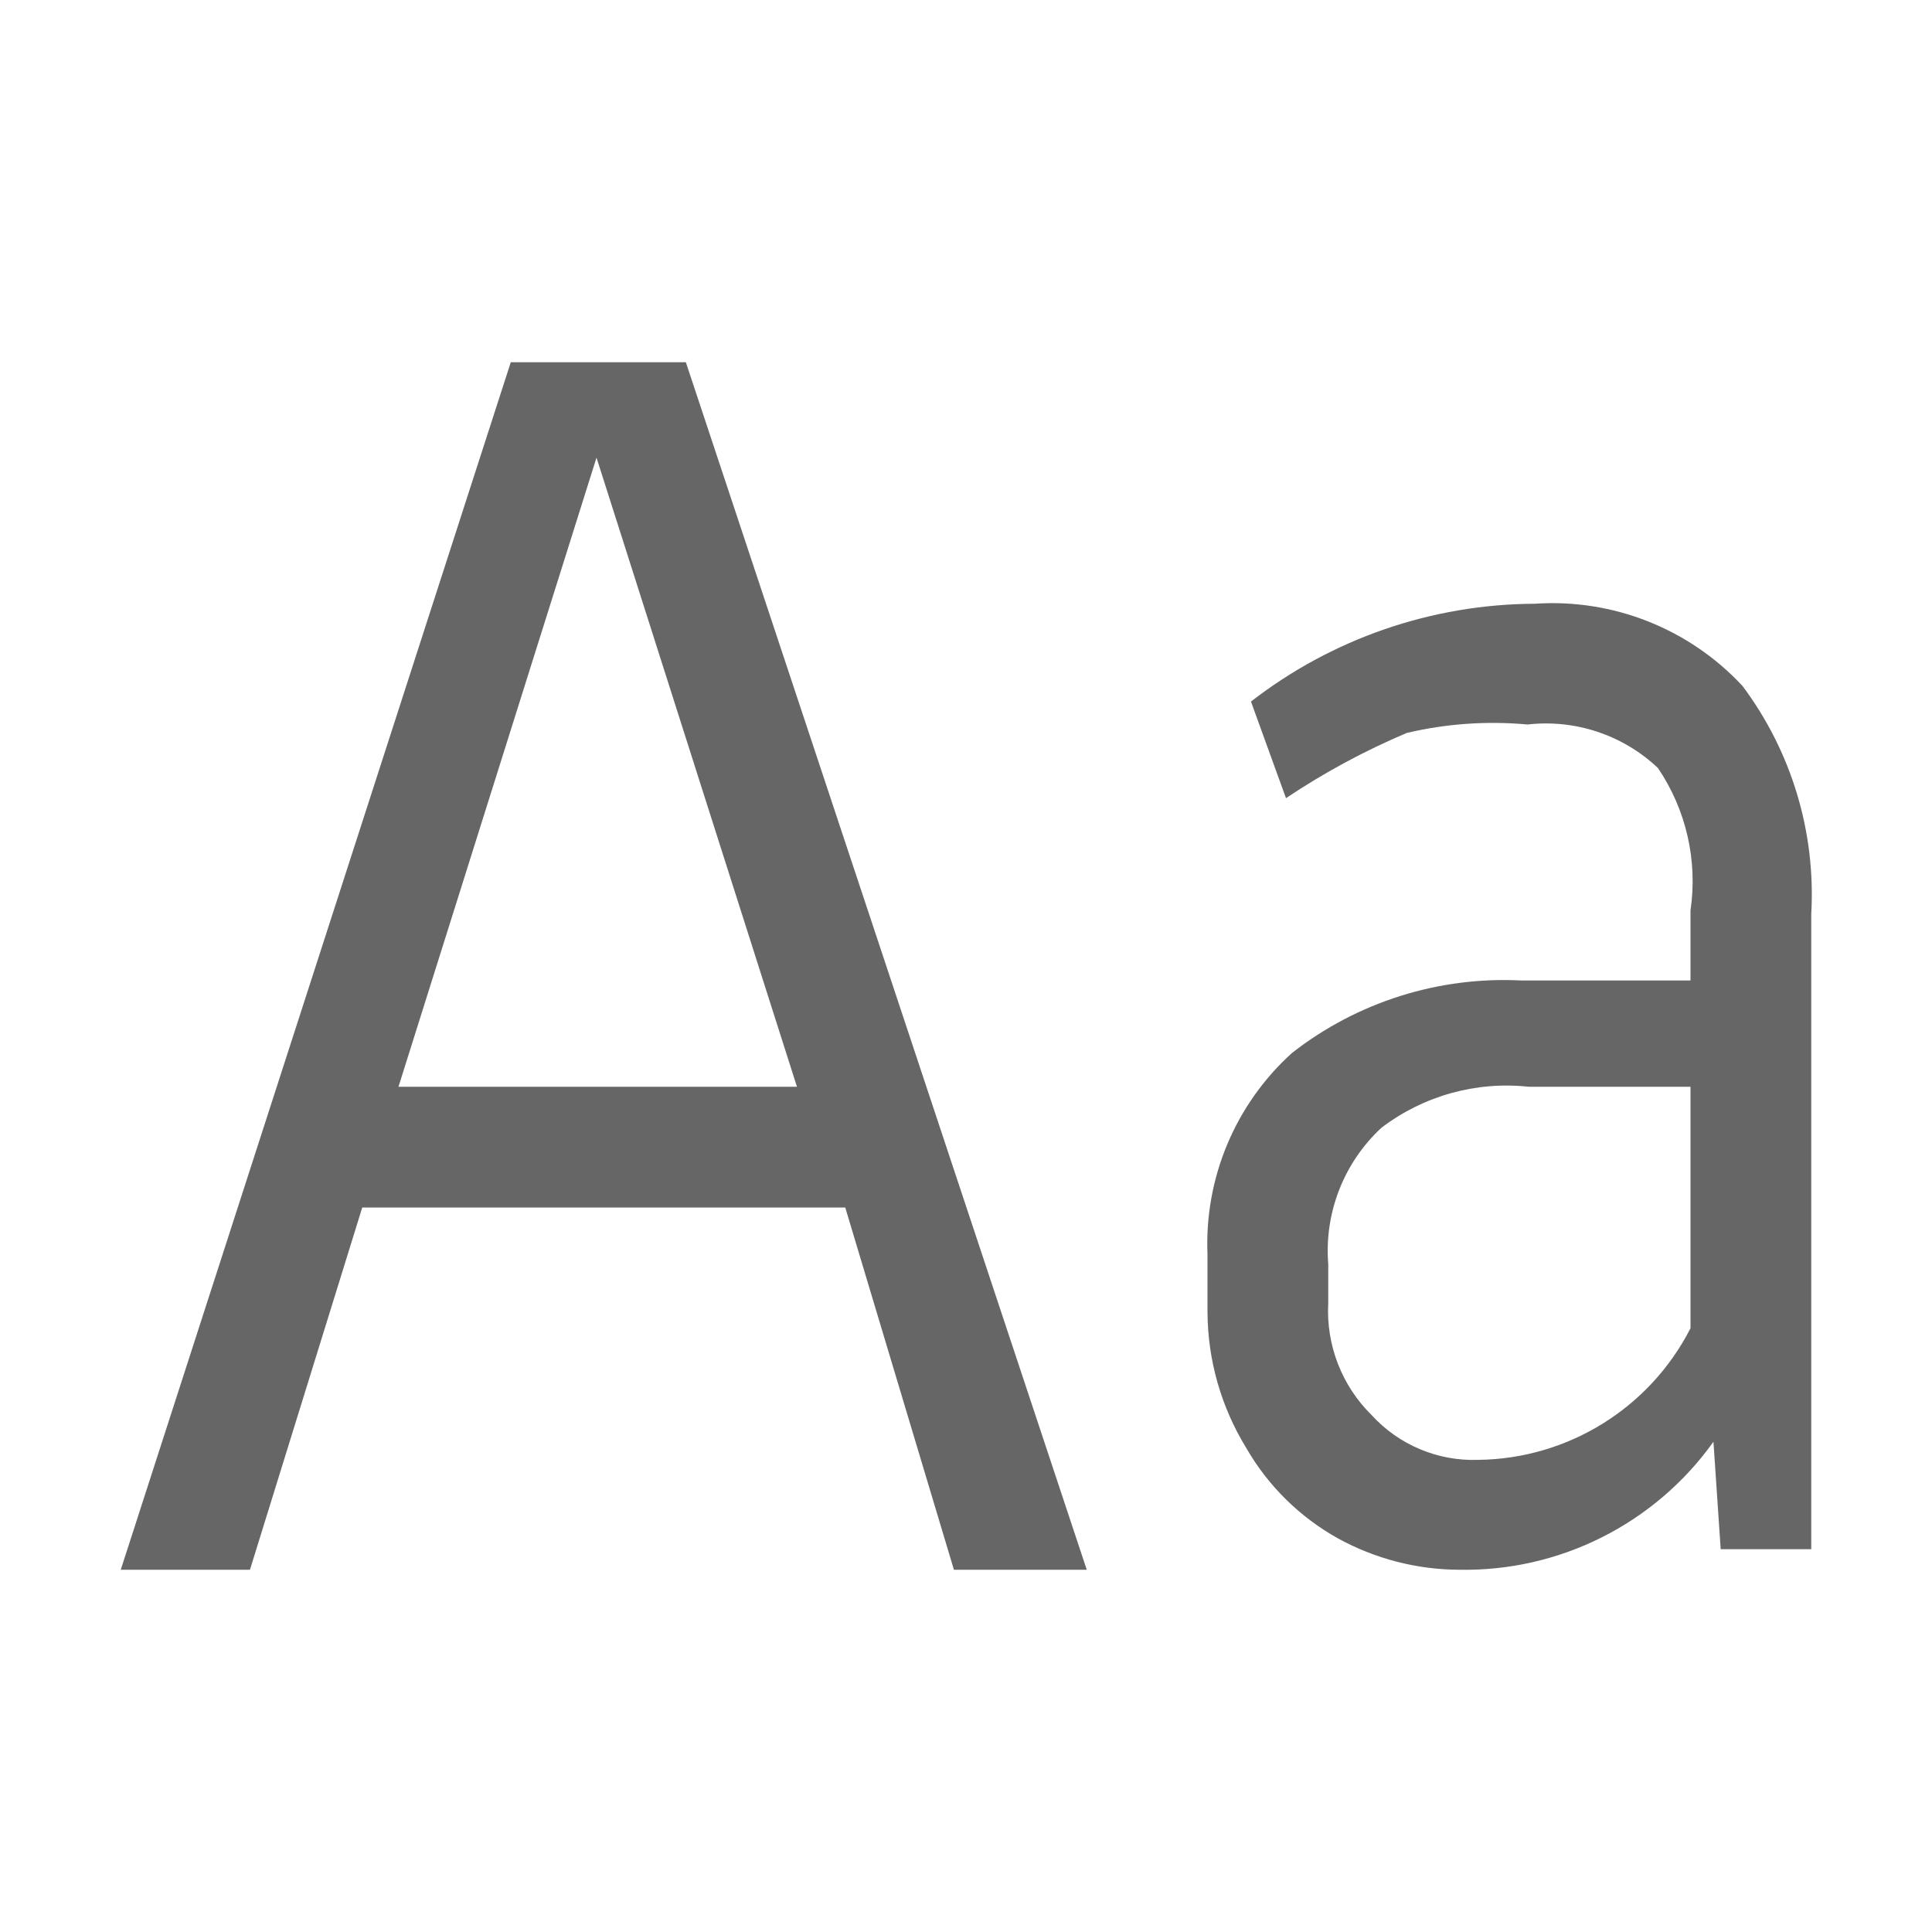
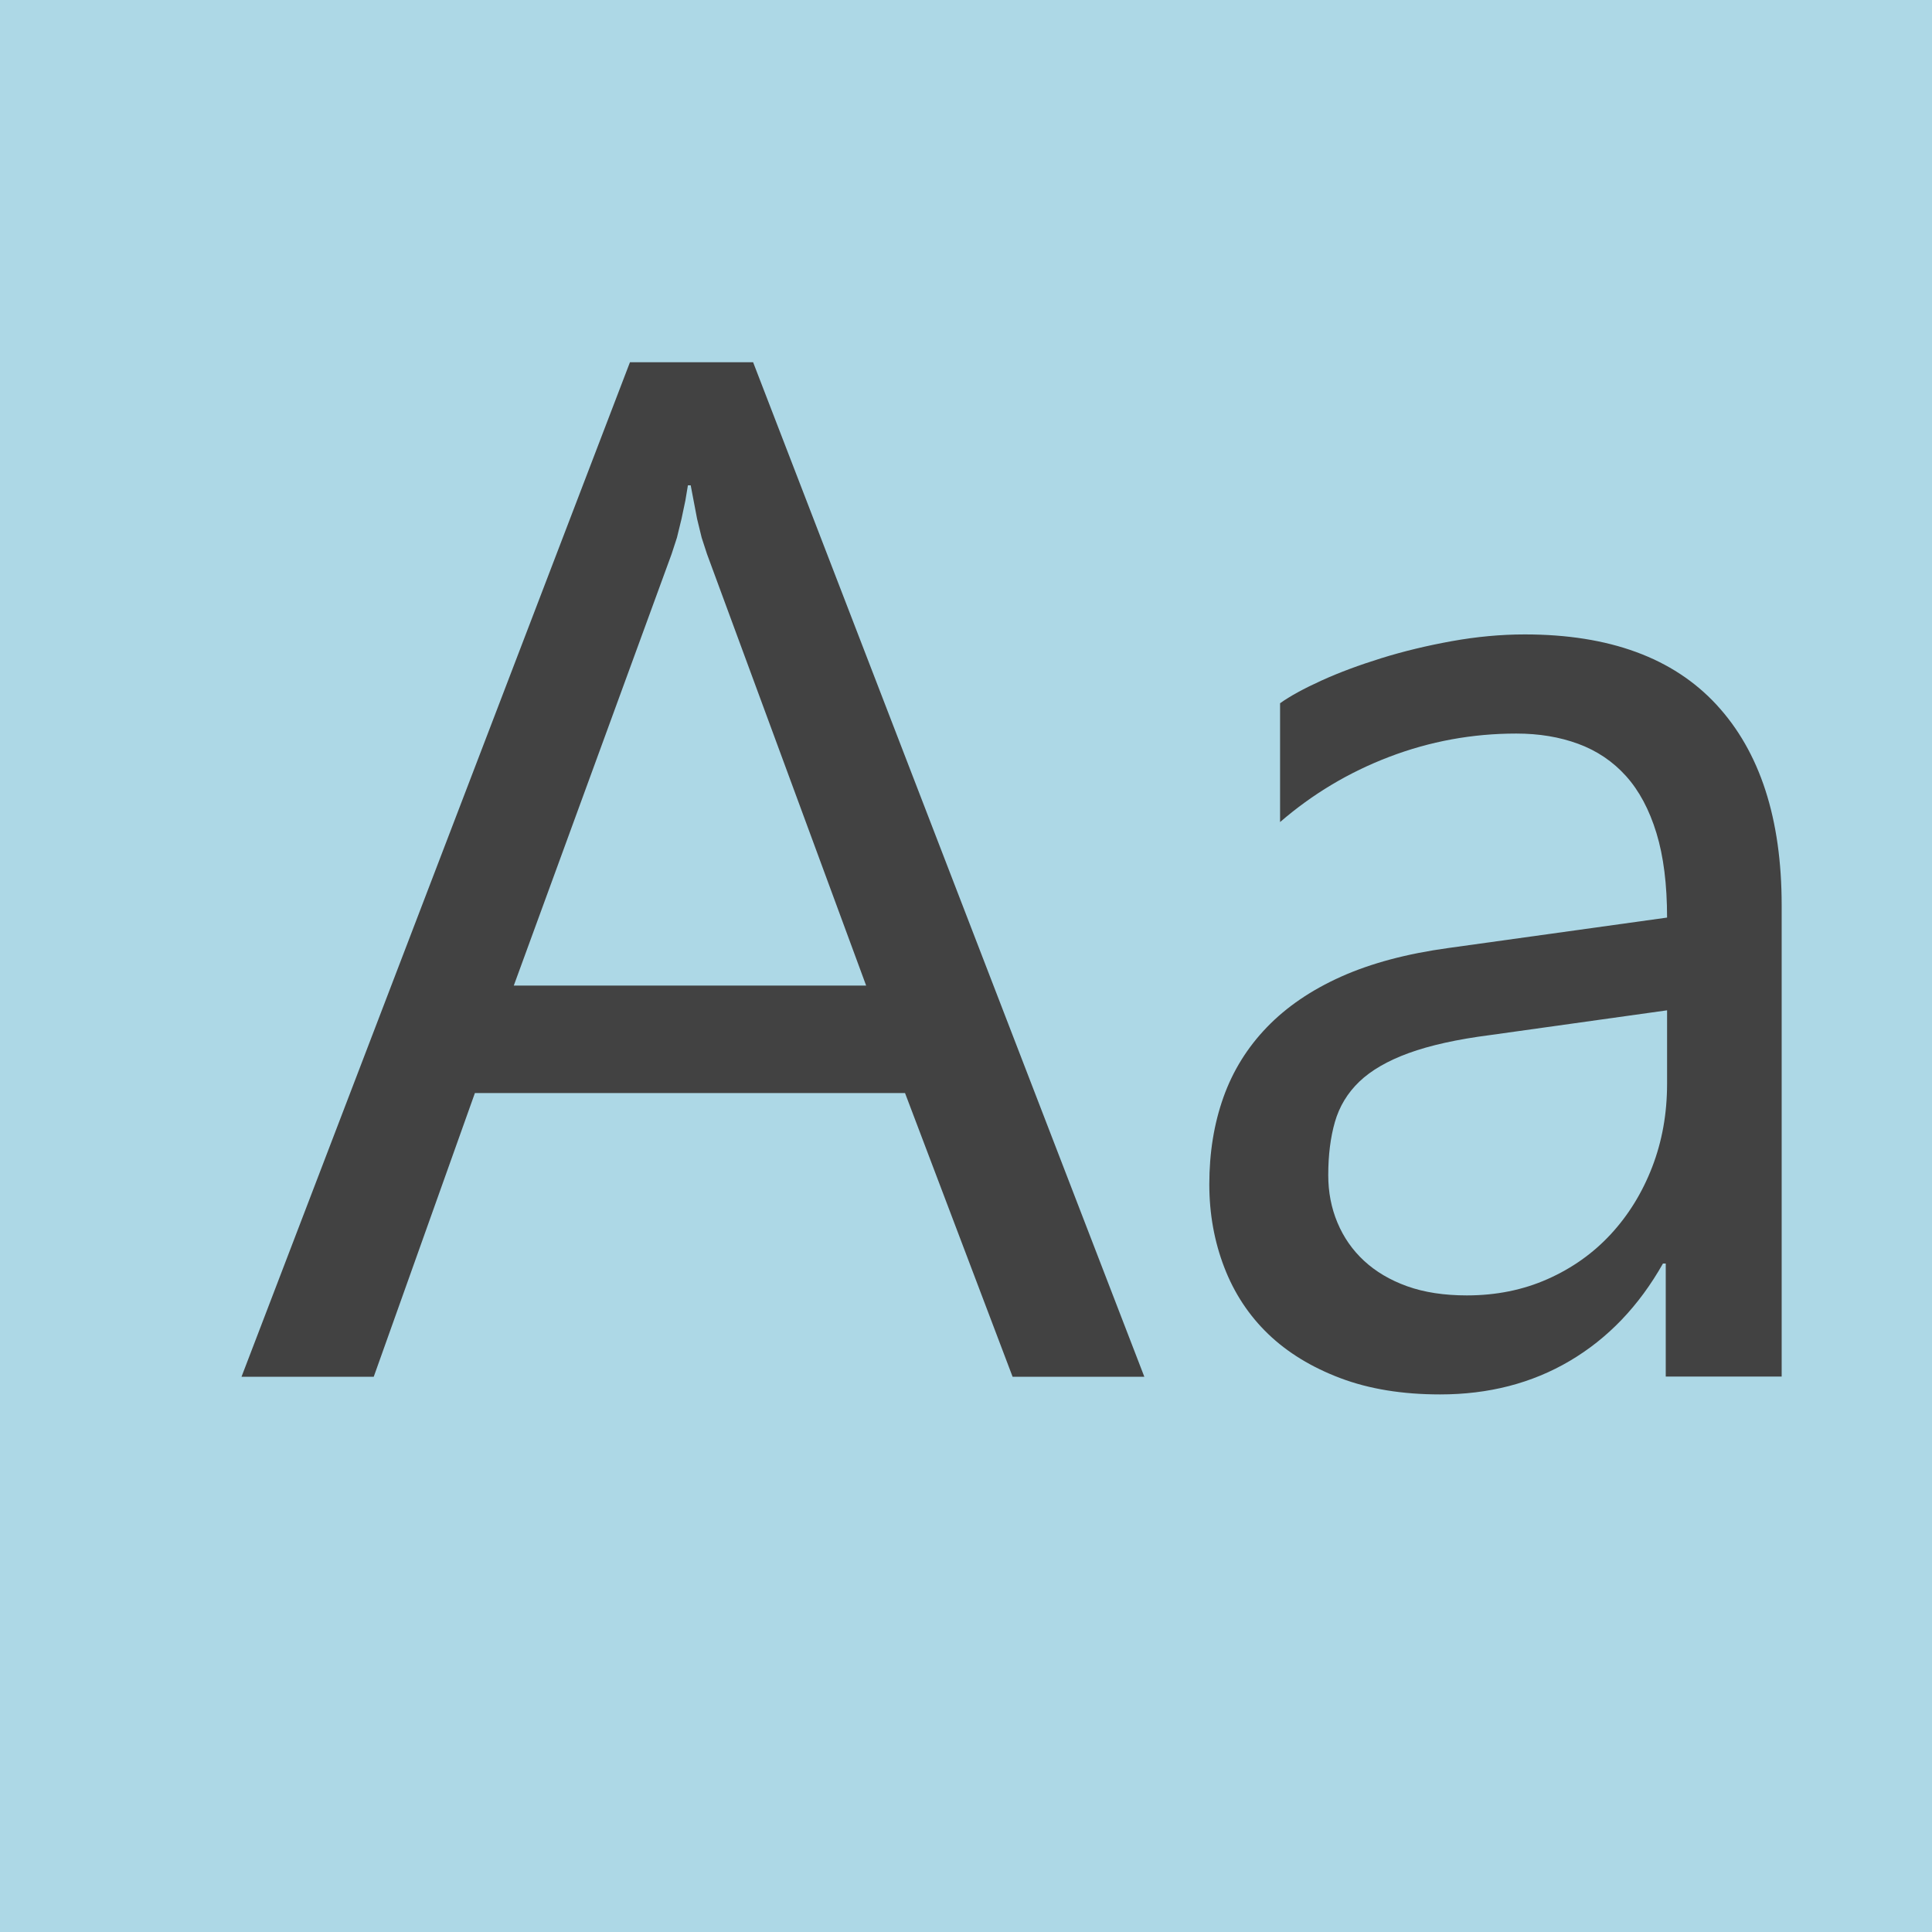
- <svg xmlns="http://www.w3.org/2000/svg" id="layer" viewBox="0 0 16 16">
-   <defs>
-     <style>.cls-1{fill:none;}.cls-2{fill:#666;}</style>
-   </defs>
-   <rect class="cls-1" width="16" height="16" />
-   <path class="cls-2" d="M3,10l-.93,3H1L4.23,3H5.68L9,13H7.9L7,10Zm.3-1H6.6L4.94,3.79Z" />
-   <path class="cls-2" d="M14.43,5.68A2.88,2.88,0,0,1,15,7.57v5.26h-.75l-.06-.89A2.53,2.53,0,0,1,12.08,13a2.1,2.1,0,0,1-1-.26,2,2,0,0,1-.76-.75A2.17,2.17,0,0,1,10,10.87v-.48a2.13,2.13,0,0,1,.7-1.67,2.85,2.85,0,0,1,1.9-.6H14V7.54a1.67,1.67,0,0,0-.27-1.18A1.35,1.35,0,0,0,12.65,6a3.11,3.11,0,0,0-1,.07,6,6,0,0,0-1,.54l-.29-.8A3.86,3.86,0,0,1,12.71,5,2.15,2.15,0,0,1,14.43,5.68ZM14,11V9H12.66a1.71,1.71,0,0,0-1.22.34A1.39,1.39,0,0,0,11,10.47v.32a1.21,1.21,0,0,0,.36.93,1.14,1.14,0,0,0,.88.37A2,2,0,0,0,14,11Z" />
+ <svg xmlns="http://www.w3.org/2000/svg" width="16" height="16" viewBox="0 0 16 16" fill="none">
+   <rect width="100%" height="100%" fill="lightblue" />
+   <path fill-rule="evenodd" clip-rule="evenodd" d="M7.495 9.052L8.386 11.402H9.477L6.237 3H5.217L2 11.402H3.095L3.933 9.052H7.495ZM5.811 4.453L5.855 4.588L7.173 8.162H4.255L5.562 4.588L5.606 4.453L5.644 4.297L5.676 4.145L5.697 4.019H5.72L5.744 4.145L5.773 4.297L5.811 4.453ZM13.795 10.464V11.4H14.755V7.498C14.755 6.779 14.575 6.226 14.216 5.837C13.857 5.448 13.327 5.254 12.628 5.254C12.429 5.254 12.227 5.273 12.022 5.31C11.817 5.347 11.622 5.394 11.439 5.451C11.256 5.508 11.091 5.569 10.944 5.636C10.797 5.703 10.683 5.765 10.601 5.824V6.808C10.867 6.578 11.167 6.397 11.505 6.268C11.843 6.139 12.194 6.075 12.557 6.075C12.745 6.075 12.915 6.103 13.07 6.16C13.225 6.217 13.357 6.306 13.466 6.427C13.575 6.548 13.659 6.706 13.718 6.899C13.777 7.092 13.806 7.326 13.806 7.599L11.995 7.851C11.651 7.898 11.355 7.977 11.107 8.088C10.859 8.199 10.654 8.339 10.492 8.507C10.33 8.675 10.21 8.868 10.132 9.087C10.054 9.306 10.015 9.546 10.015 9.808C10.015 10.054 10.057 10.283 10.139 10.496C10.221 10.709 10.342 10.893 10.502 11.047C10.662 11.201 10.862 11.323 11.1 11.413C11.338 11.503 11.613 11.548 11.926 11.548C12.328 11.548 12.686 11.456 13.001 11.27C13.316 11.084 13.573 10.816 13.772 10.464H13.795ZM11.667 8.721C11.843 8.657 12.068 8.607 12.341 8.572L13.806 8.367V8.976C13.806 9.222 13.765 9.451 13.683 9.664C13.601 9.877 13.486 10.063 13.34 10.221C13.194 10.379 13.019 10.503 12.816 10.593C12.613 10.683 12.39 10.728 12.148 10.728C11.961 10.728 11.795 10.703 11.653 10.652C11.511 10.601 11.392 10.53 11.296 10.441C11.2 10.352 11.127 10.247 11.076 10.125C11.025 10.003 11 9.873 11 9.732C11 9.568 11.018 9.421 11.055 9.292C11.092 9.163 11.16 9.051 11.257 8.958C11.354 8.865 11.491 8.785 11.667 8.721Z" fill="#424242" />
</svg>
